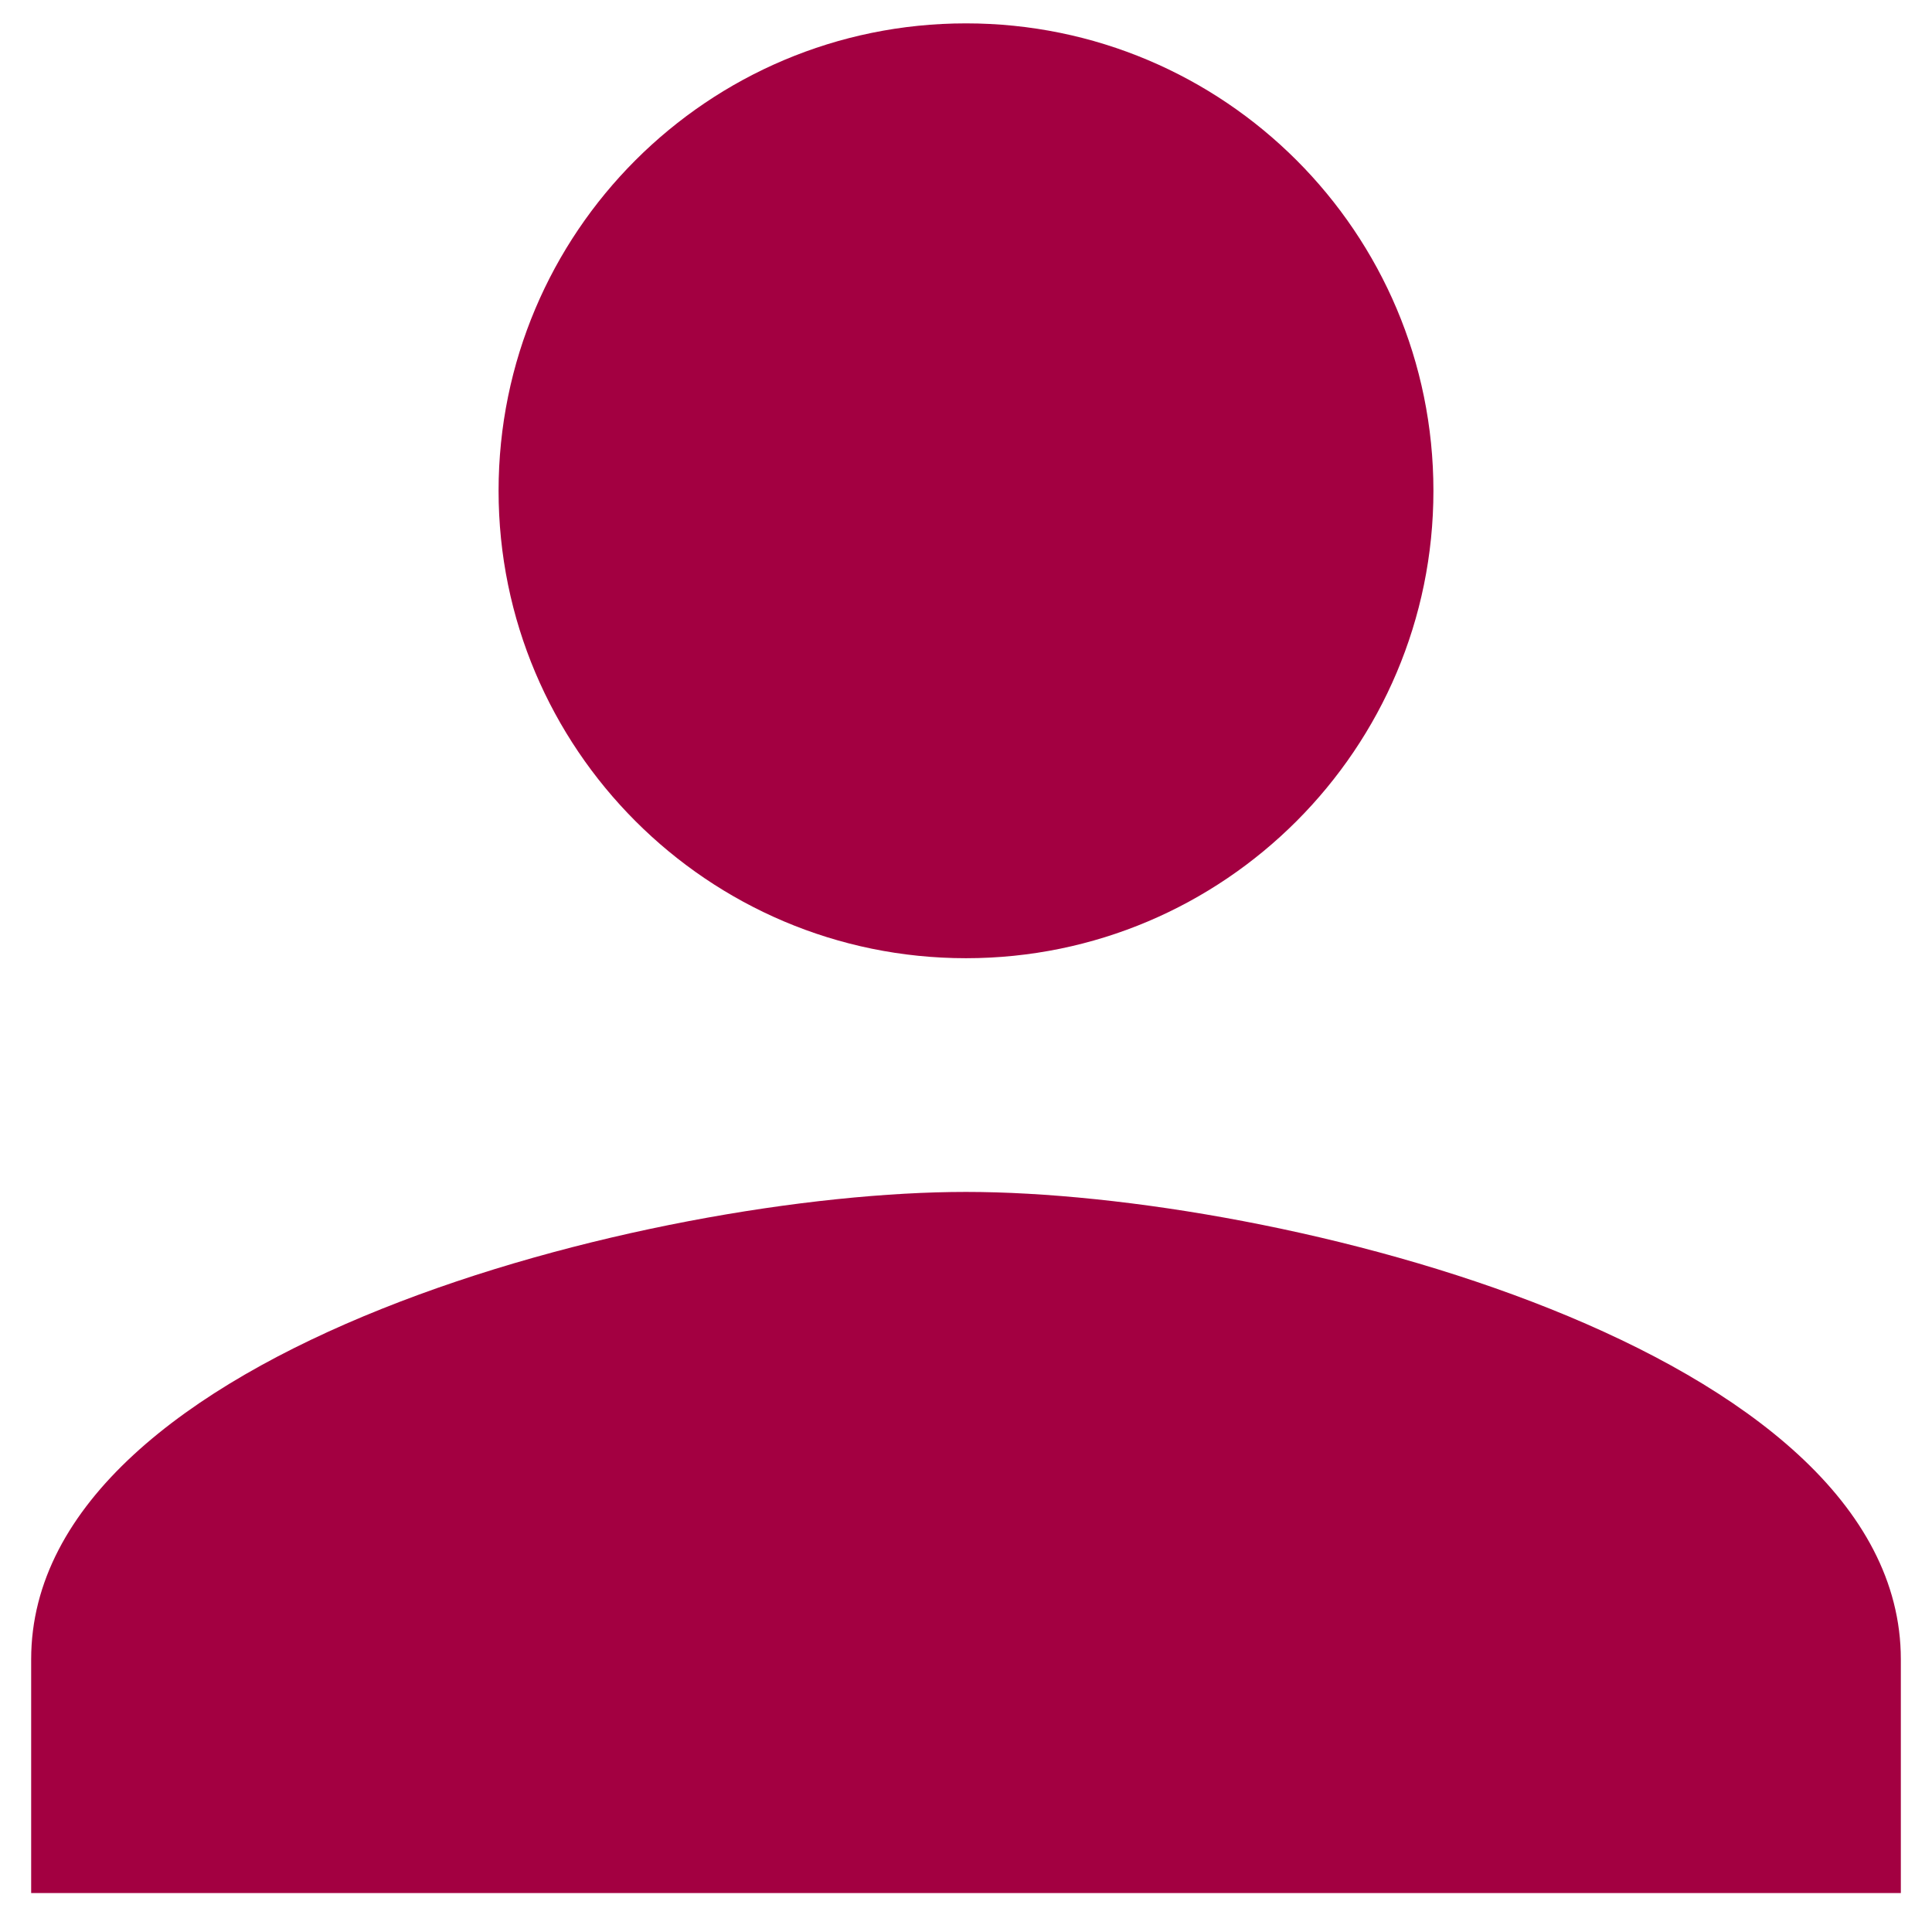
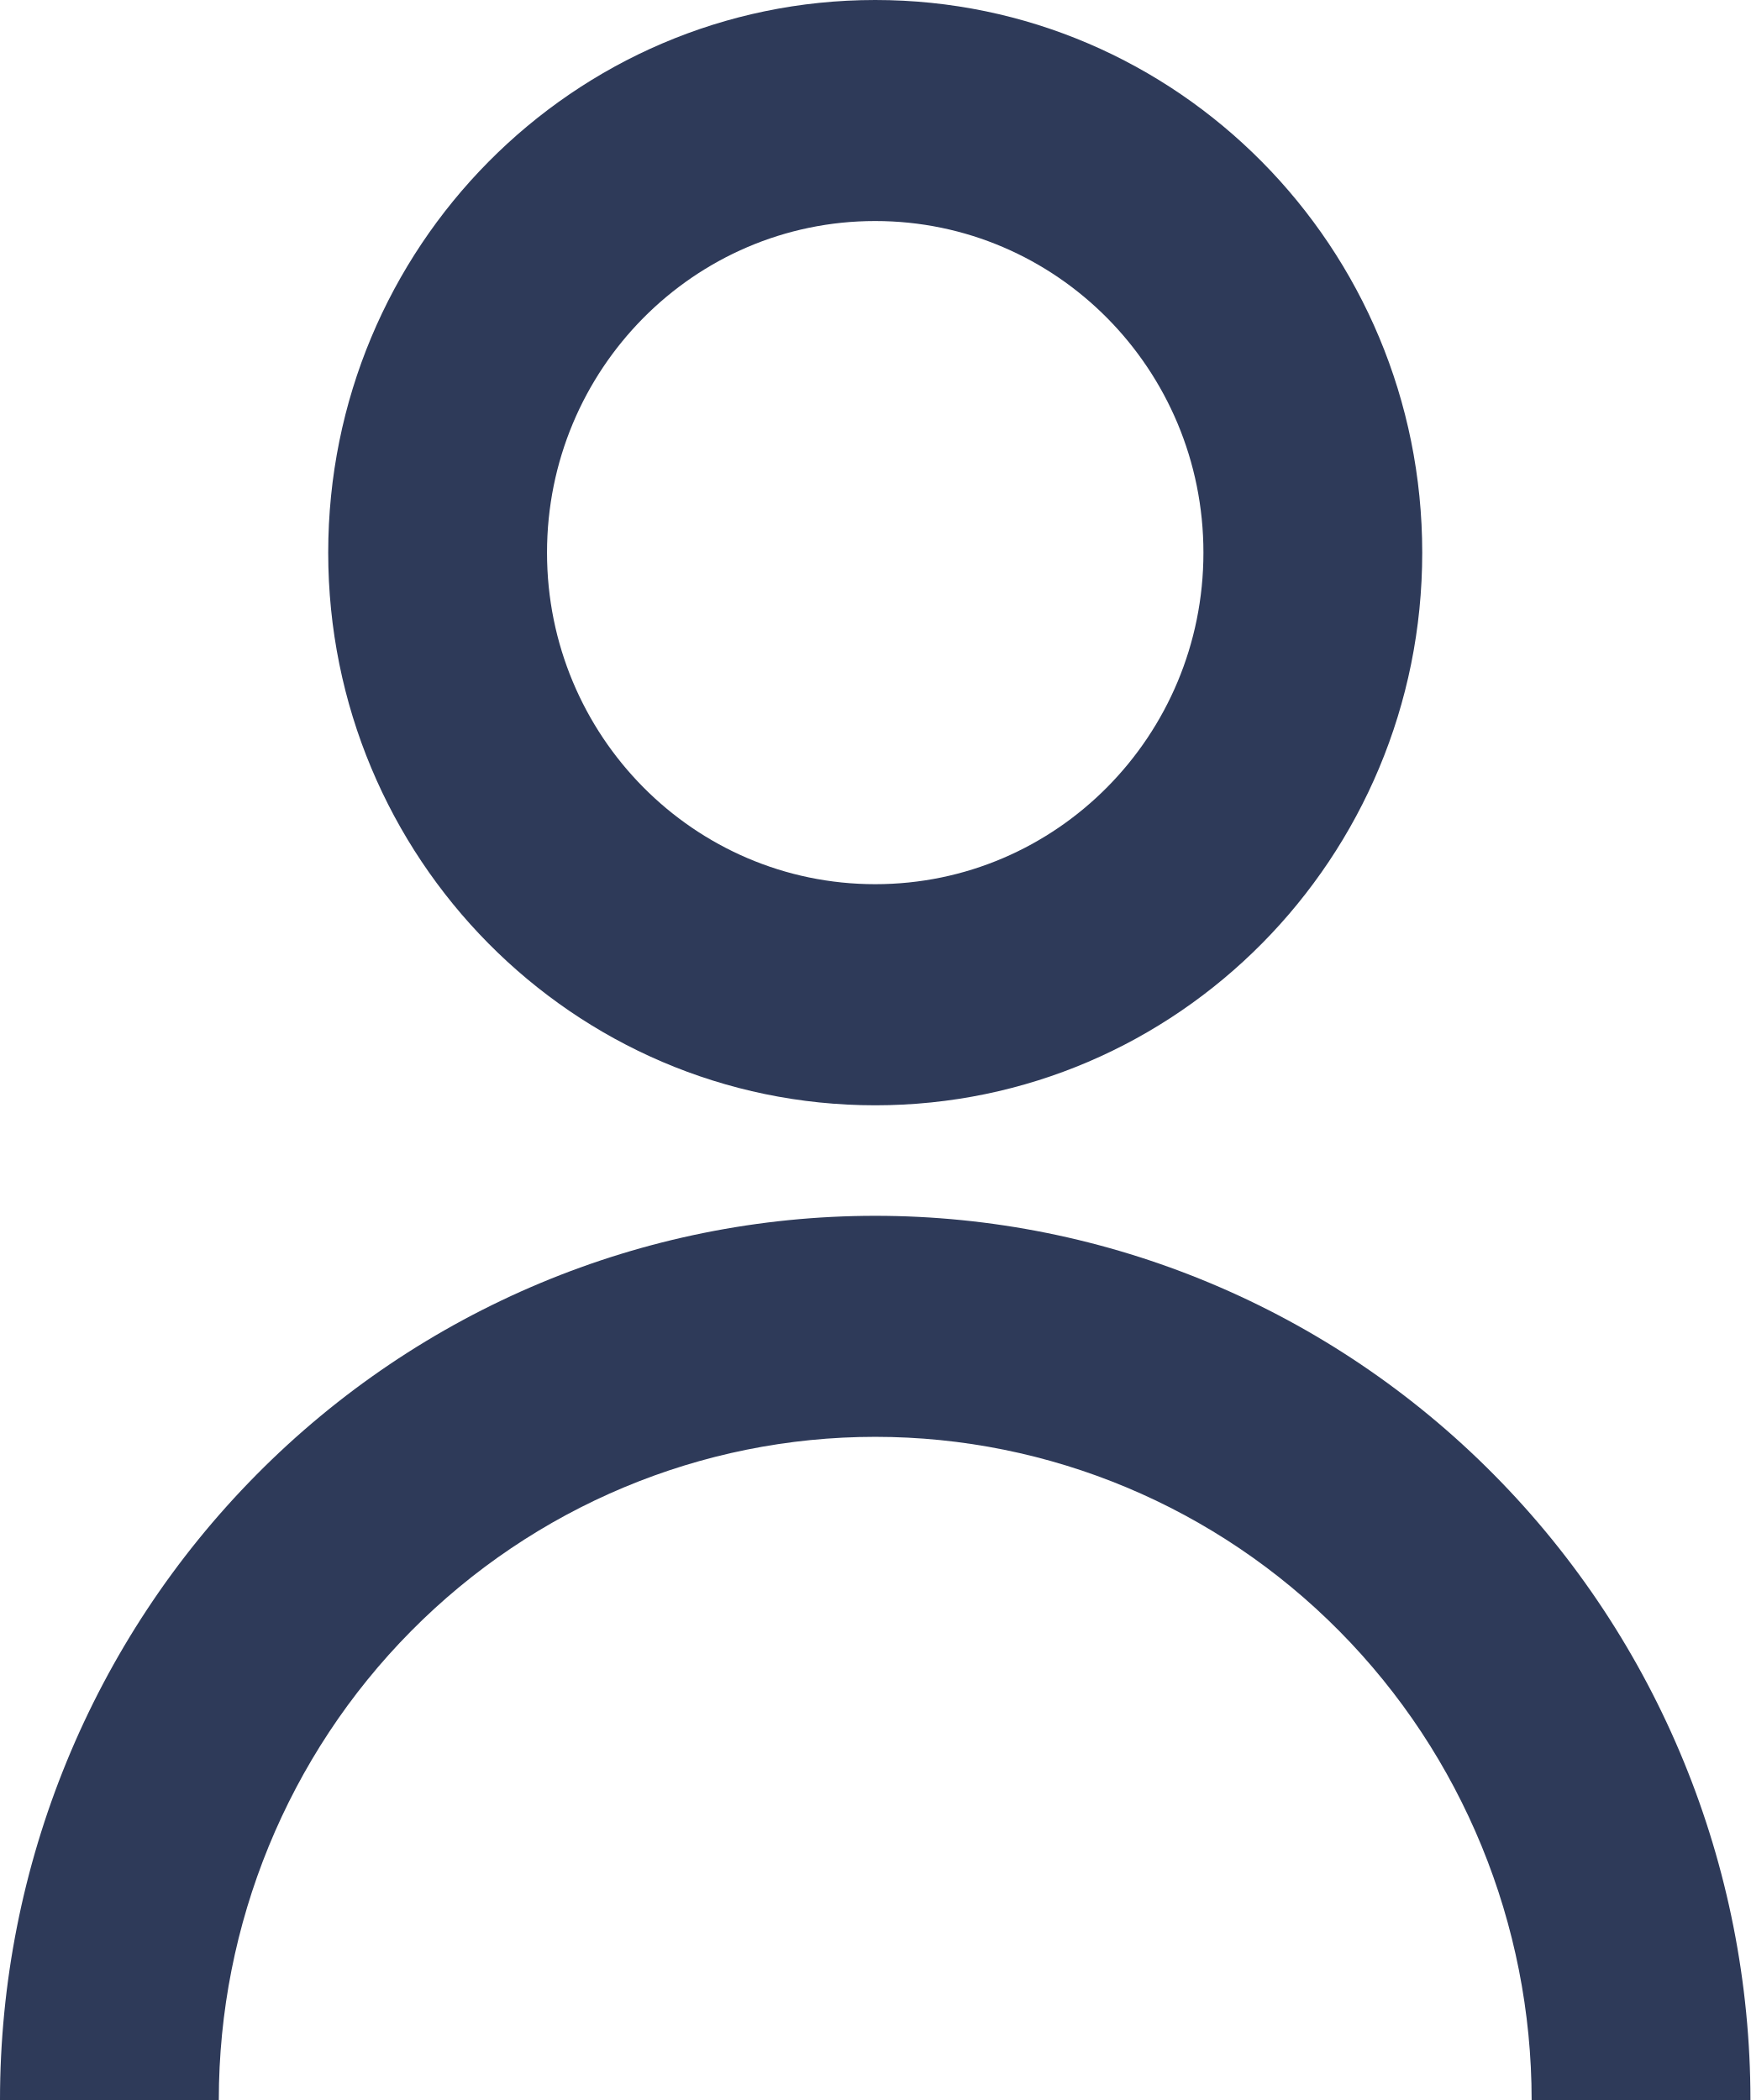
- <svg xmlns="http://www.w3.org/2000/svg" width="31" height="31" viewBox="0 0 31 31" fill="none">
-   <path d="M15.5 0.375C11.356 0.375 8 3.731 8 7.875C8 12.009 11.356 15.375 15.5 15.375C19.644 15.375 23 12.009 23 7.875C23 3.731 19.644 0.375 15.5 0.375ZM15.5 19.125C10.503 19.125 0.5 21.628 0.5 26.625V30.375H30.5V26.625C30.5 21.628 20.497 19.125 15.5 19.125Z" fill="#a30041" />
+ <svg xmlns="http://www.w3.org/2000/svg" width="20" height="24" viewBox="0 0 20 24" fill="none">
+   <path d="M3.75 6.316C3.75 2.828 6.548 0 10 0C13.452 0 16.25 2.828 16.25 6.316C16.25 9.804 13.452 12.632 10 12.632C6.548 12.632 3.75 9.804 3.75 6.316ZM10 10.105C12.071 10.105 13.75 8.409 13.75 6.316C13.75 4.223 12.071 2.526 10 2.526C7.929 2.526 6.25 4.223 6.25 6.316C6.25 8.409 7.929 10.105 10 10.105Z" fill="#2E3A59" />
+   <path d="M2.929 16.855C1.054 18.75 0 21.32 0 24H2.5C2.5 21.99 3.29 20.062 4.697 18.641C6.103 17.22 8.011 16.421 10 16.421C11.989 16.421 13.897 17.22 15.303 18.641C16.71 20.062 17.5 21.99 17.5 24H20C20 21.32 18.946 18.75 17.071 16.855C15.196 14.959 12.652 13.895 10 13.895C7.348 13.895 4.804 14.959 2.929 16.855Z" fill="#2E3A59" />
</svg>
